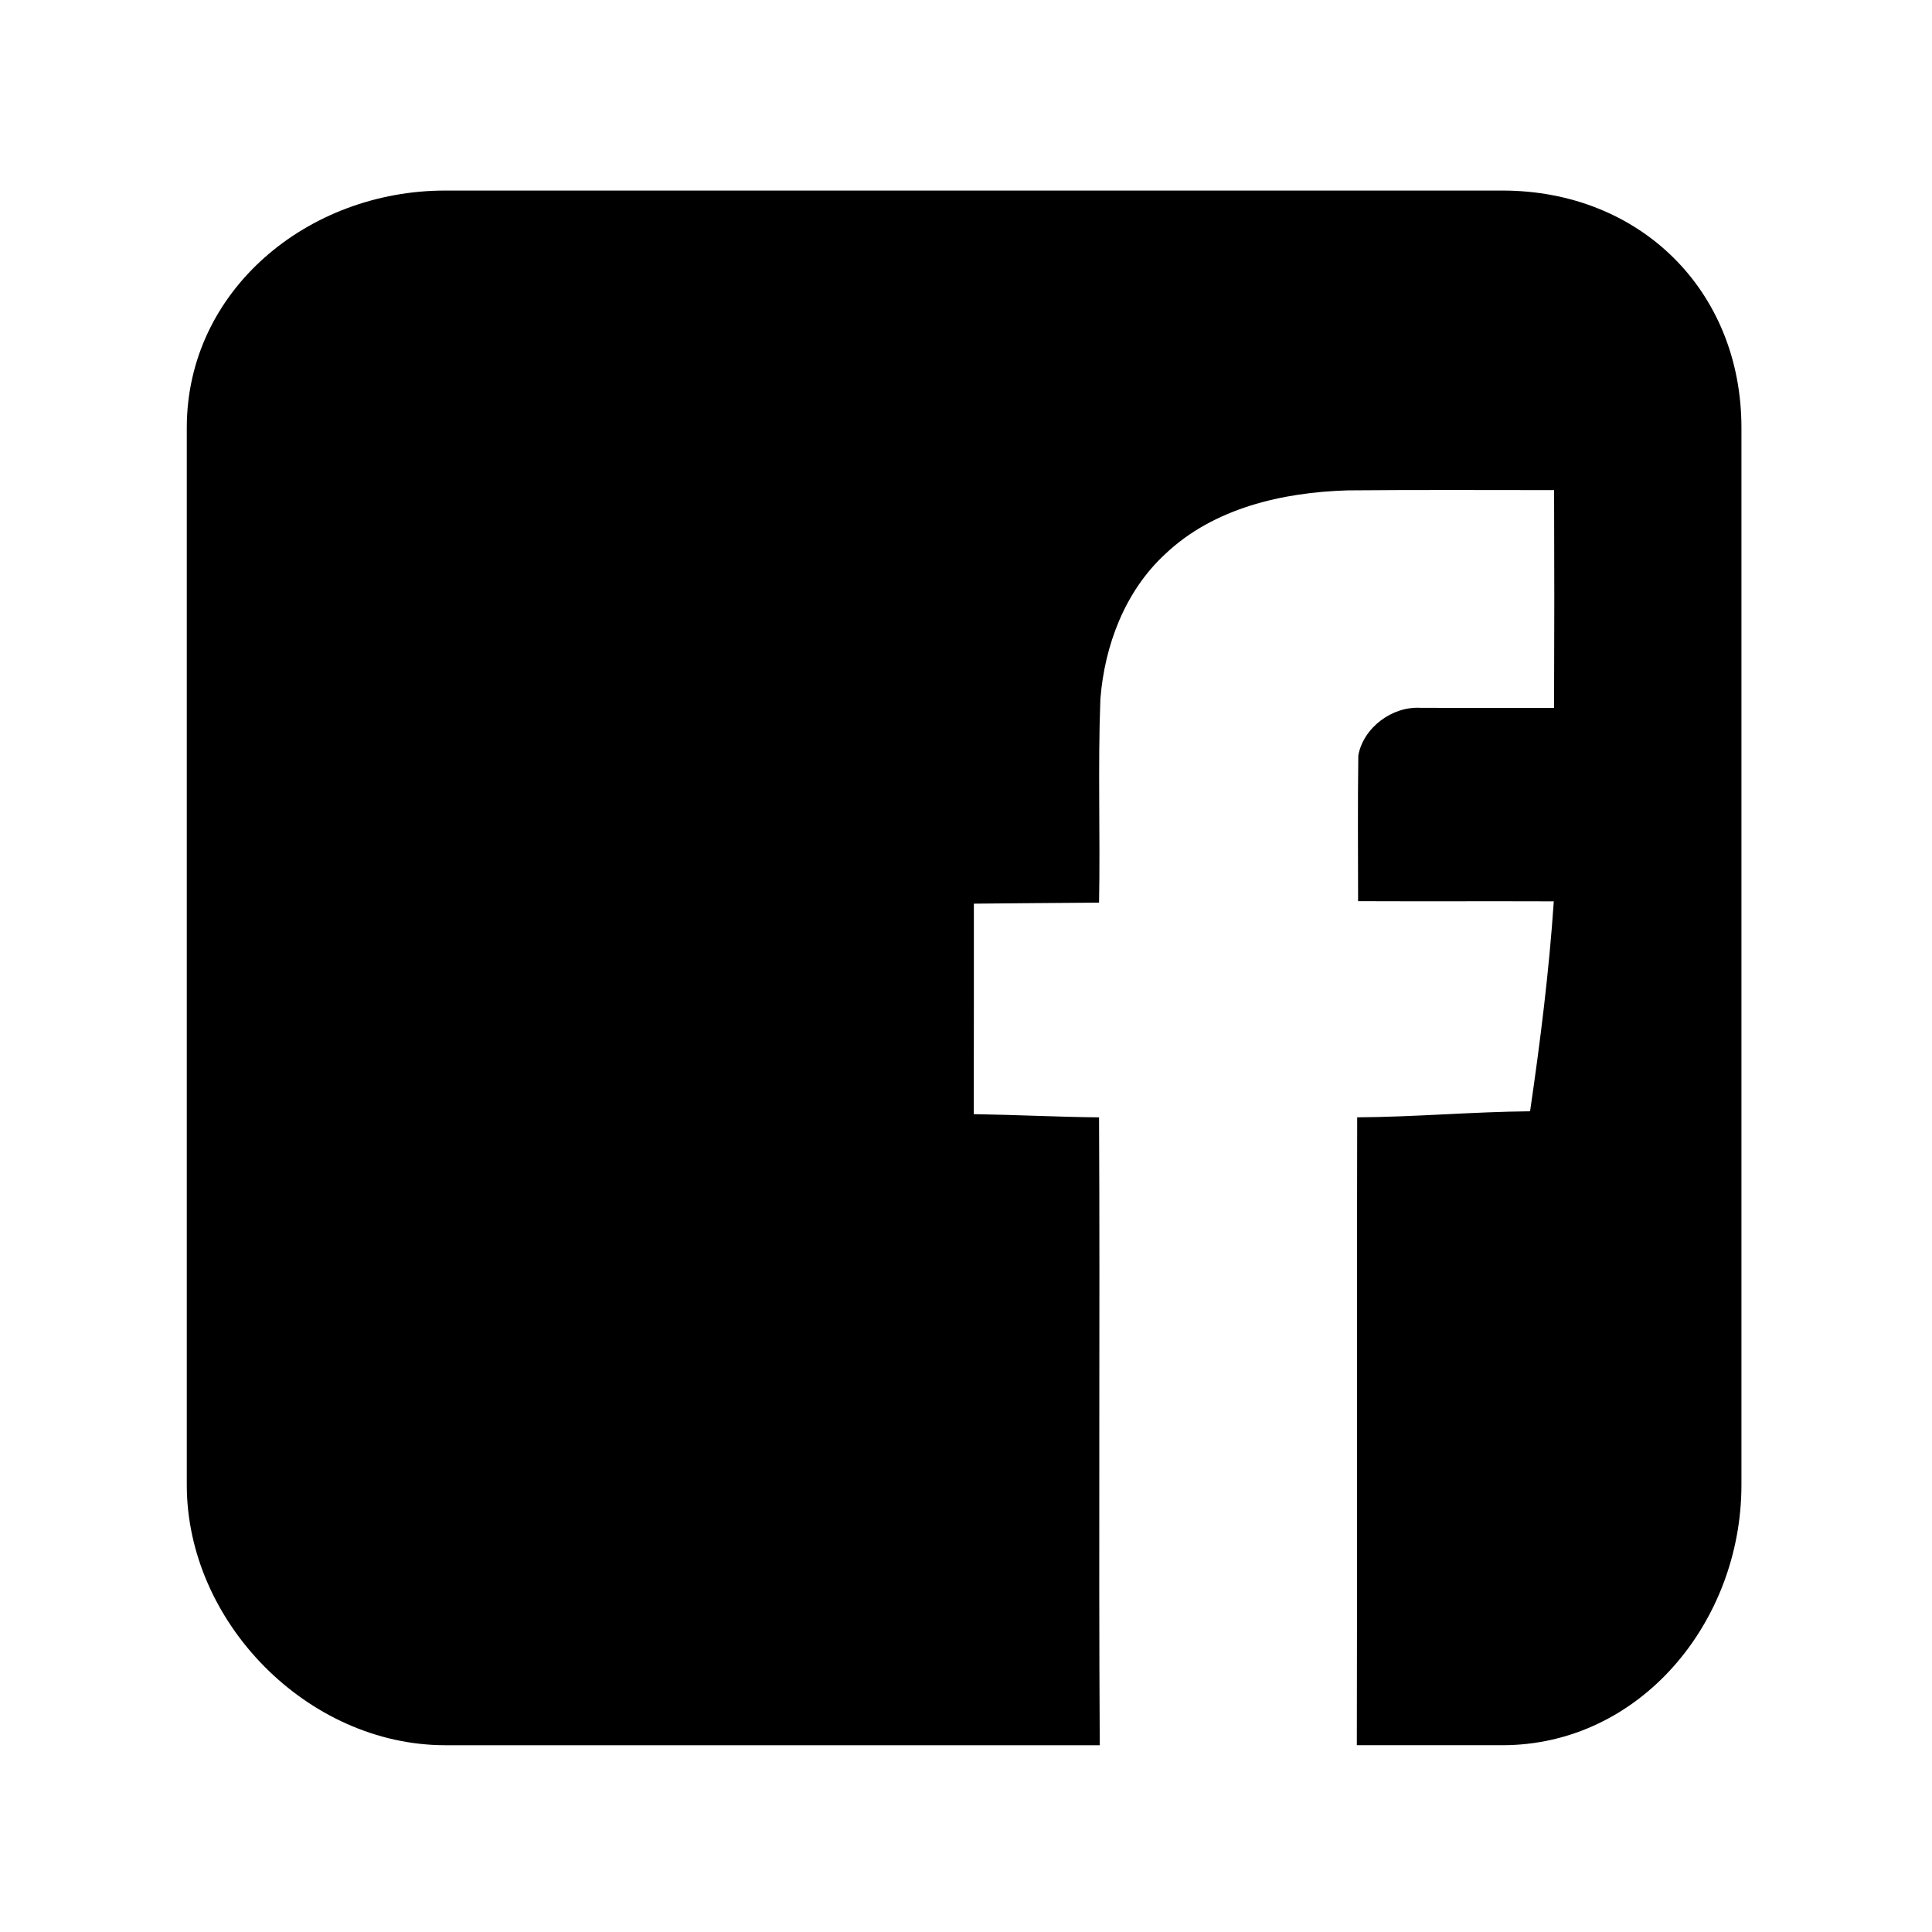
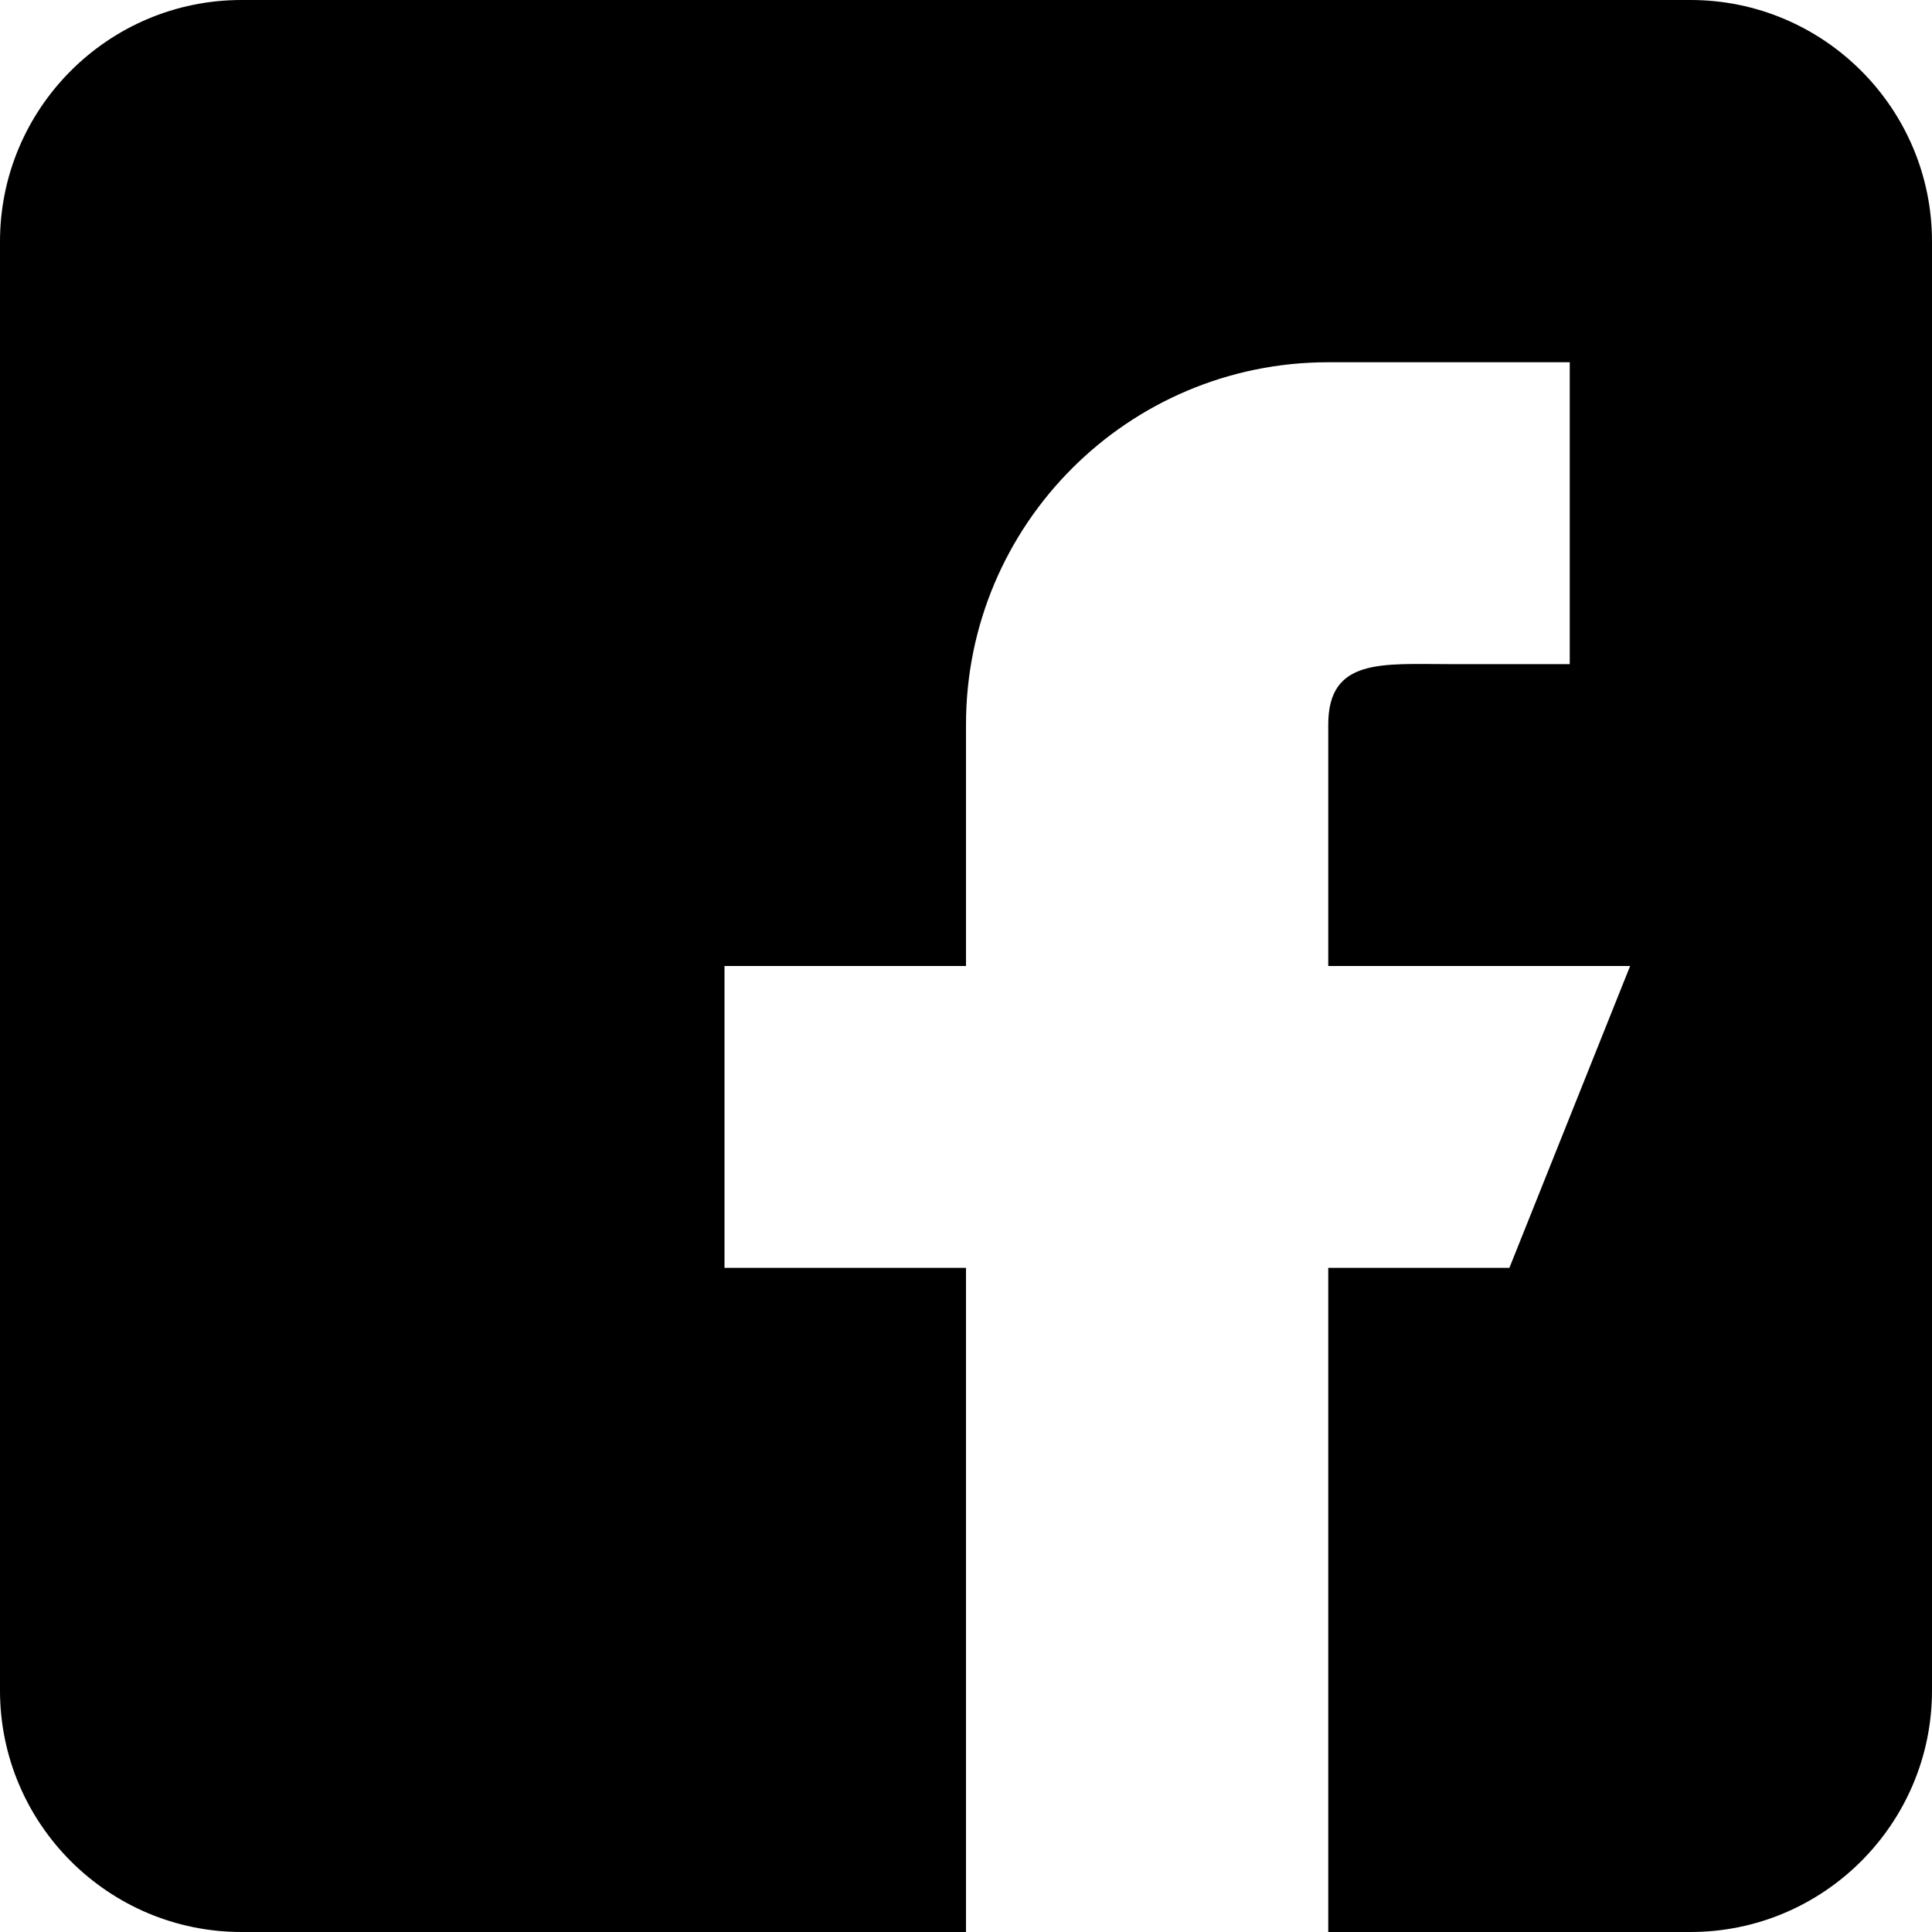
- <svg xmlns="http://www.w3.org/2000/svg" version="1.1" id="Layer_1" x="0px" y="0px" width="512px" height="512px" viewBox="0 0 512 512" enable-background="new 0 0 512 512" xml:space="preserve">
-   <text transform="matrix(1 0 0 1 168.7834 543.8093)">
-     <tspan x="0" y="0" fill="#FFFF00" font-family="'Verdana-Bold'" font-size="20">simpleicon.com</tspan>
-     <tspan x="-159.59" y="24" fill="#FFFF00" font-family="'Verdana'" font-size="20">Collection Of Flat Icon, Symbols And Glyph Icons</tspan>
-   </text>
-   <path d="M398.14,50.5H117.98c-36.408,0-68.48,26.452-68.48,62.86v280.16c0,36.408,32.072,68.98,68.48,68.98h173.466  c-0.325-54,0.077-114.134-0.185-166.387c-11.064-0.112-22.138-0.684-33.202-0.854c0.041-18.467,0.017-37.317,0.024-55.781  c11.057-0.137,22.121-0.163,33.178-0.268c0.338-17.957-0.338-36.025,0.354-53.966c1.103-14.205,6.519-28.563,17.14-38.377  c12.859-12.239,31.142-16.397,48.387-16.912c18.233-0.163,36.468-0.076,54.71-0.068c0.072,19.24,0.072,38.482-0.008,57.722  c-11.789-0.02-23.585,0.023-35.374-0.025c-7.468-0.467-15.145,5.198-16.504,12.609c-0.177,12.875-0.064,25.757-0.057,38.628  c17.285,0.073,34.577-0.02,51.862,0.044c-1.264,18.629-3.581,37.168-6.285,55.637c-15.272,0.137-30.554,1.514-45.818,1.602  c-0.129,52.236,0.04,112.395-0.093,166.395h38.564c36.408,0,63.36-32.572,63.36-68.98V113.36C461.5,76.952,434.548,50.5,398.14,50.5  z" />
+ <svg xmlns="http://www.w3.org/2000/svg" version="1.1" id="Capa_1" x="0px" y="0px" viewBox="0 0 512 512" style="enable-background:new 0 0 512 512;" xml:space="preserve">
+   <g>
+     <g>
+       <path d="M448,0H64C28.704,0,0,28.704,0,64v384c0,35.296,28.704,64,64,64h192V336h-64v-80h64v-64c0-53.024,42.976-96,96-96h64v80    h-32c-17.664,0-32-1.664-32,16v64h80l-32,80h-48v176h96c35.296,0,64-28.704,64-64V64C512,28.704,483.296,0,448,0z" />
+     </g>
+   </g>
+   <g>
+ </g>
+   <g>
+ </g>
+   <g>
+ </g>
+   <g>
+ </g>
+   <g>
+ </g>
+   <g>
+ </g>
+   <g>
+ </g>
+   <g>
+ </g>
+   <g>
+ </g>
+   <g>
+ </g>
+   <g>
+ </g>
+   <g>
+ </g>
+   <g>
+ </g>
+   <g>
+ </g>
+   <g>
+ </g>
</svg>
